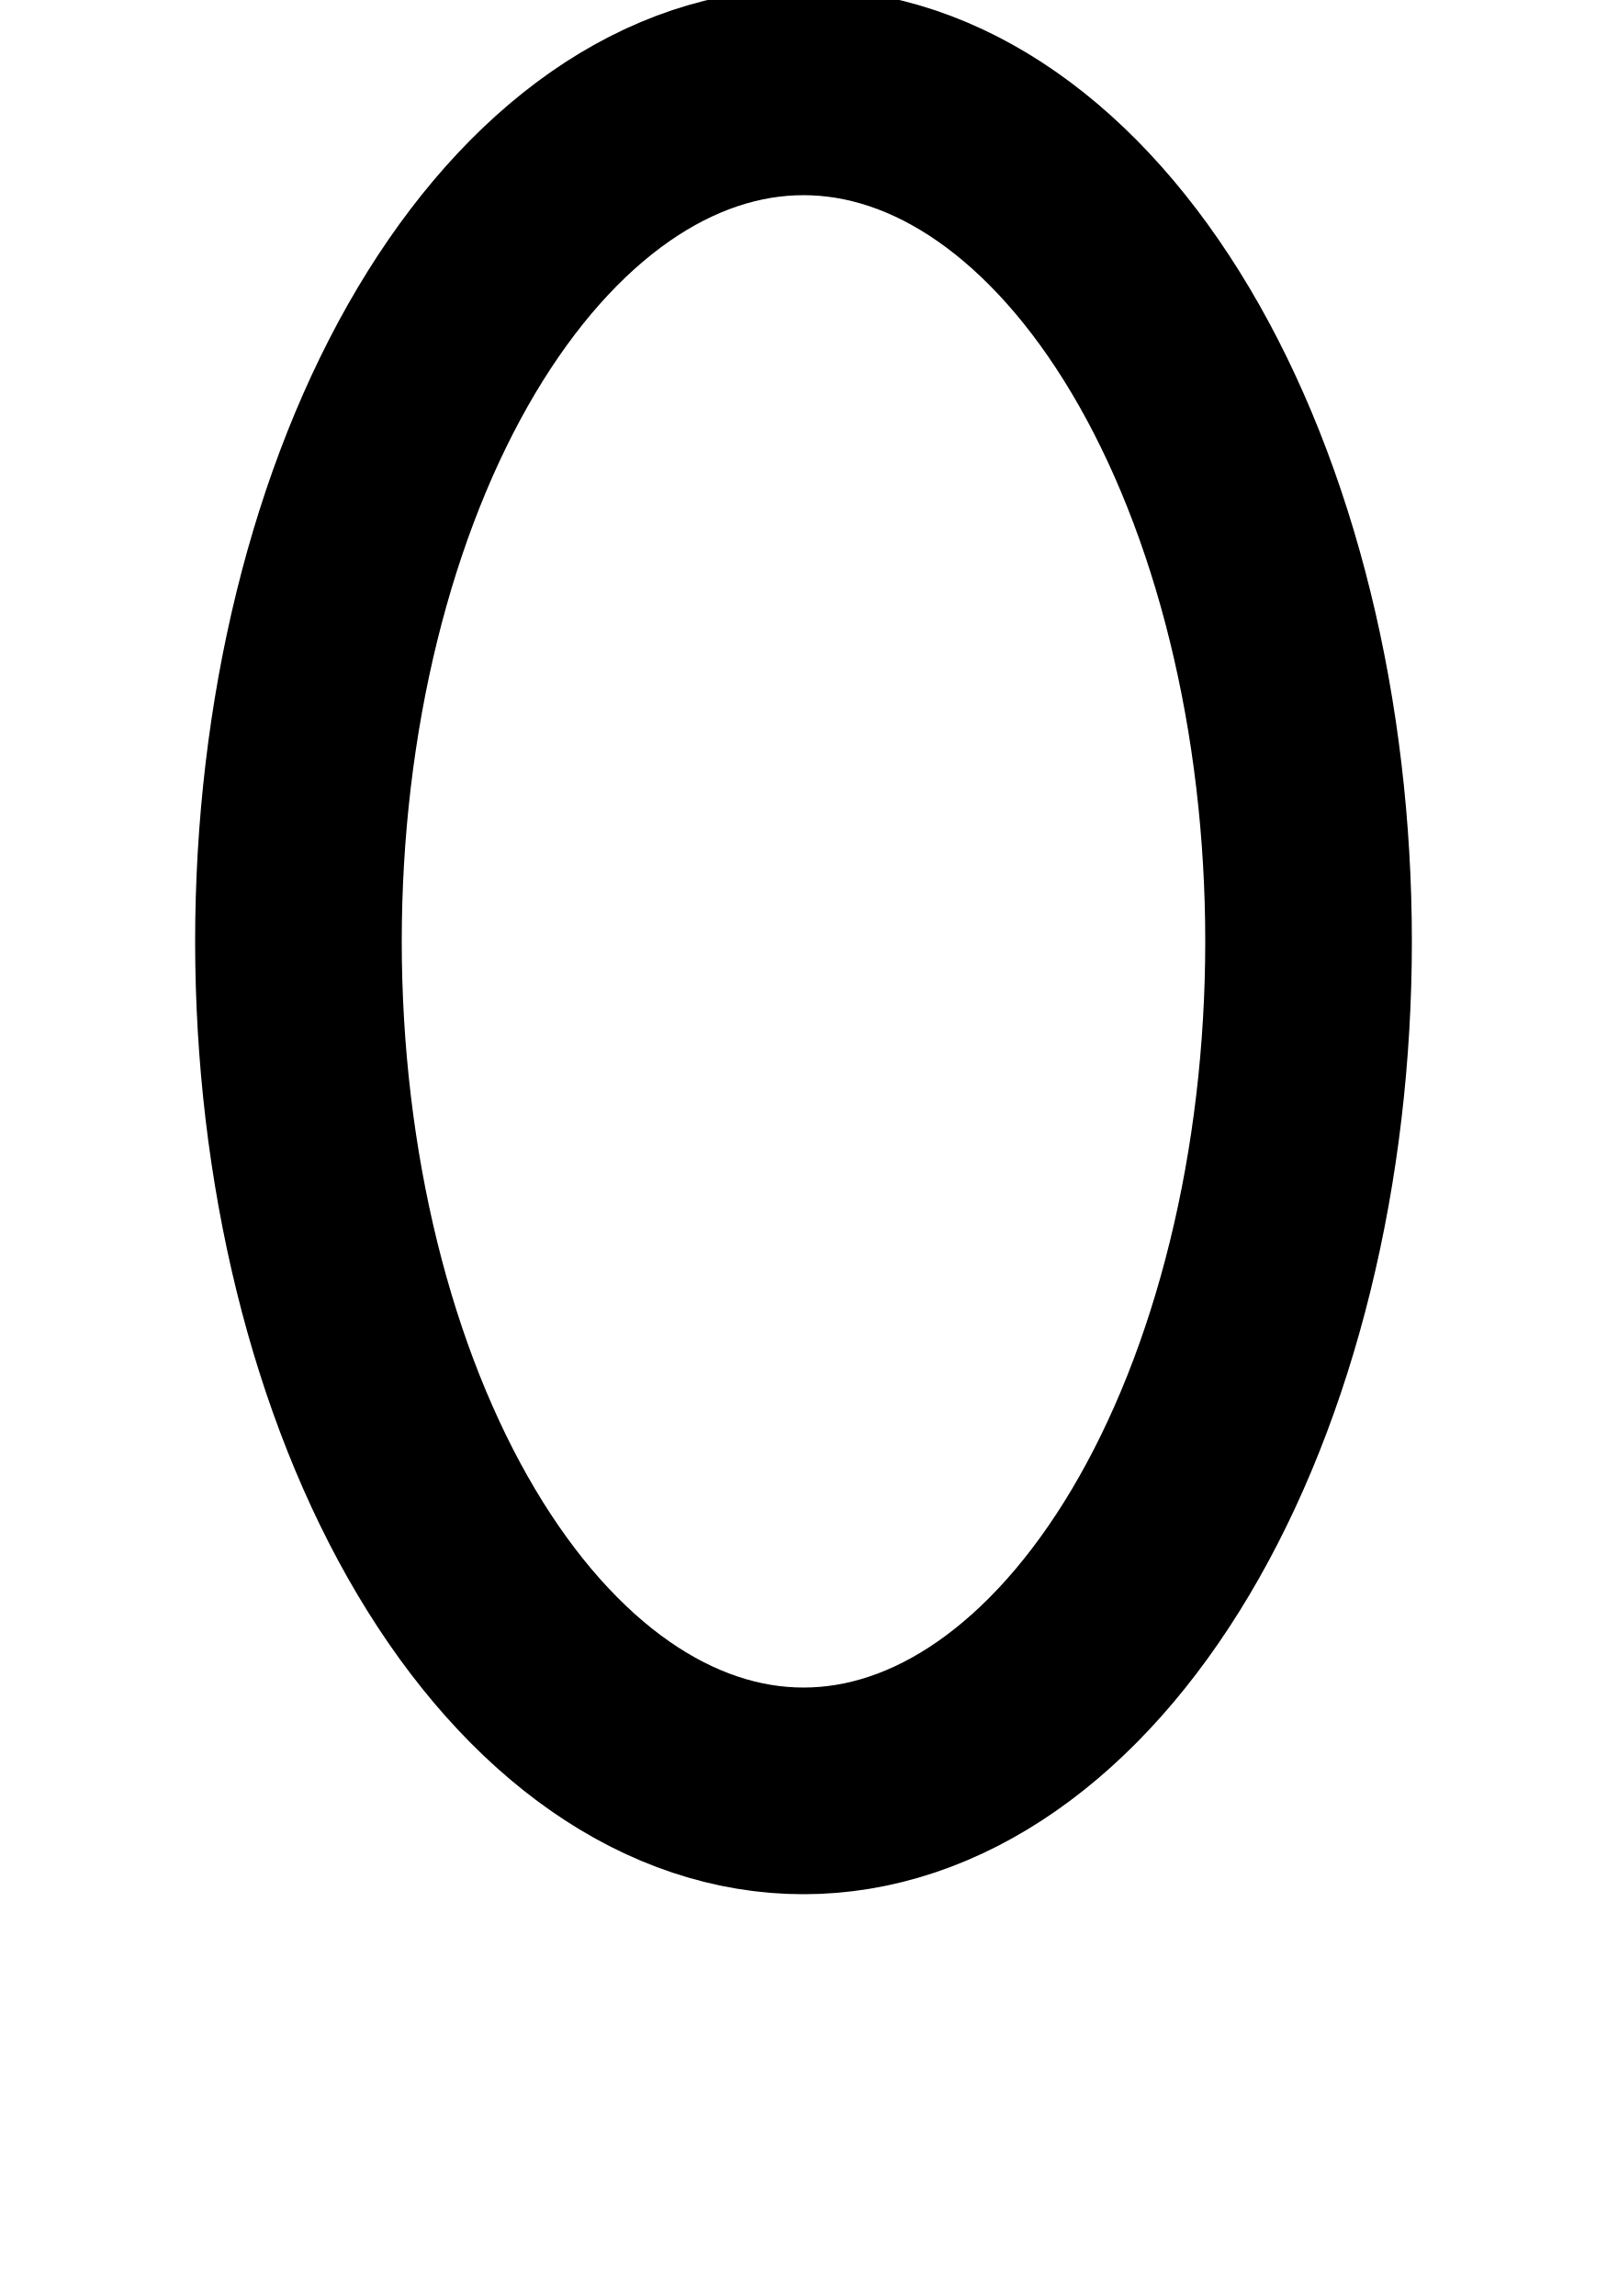
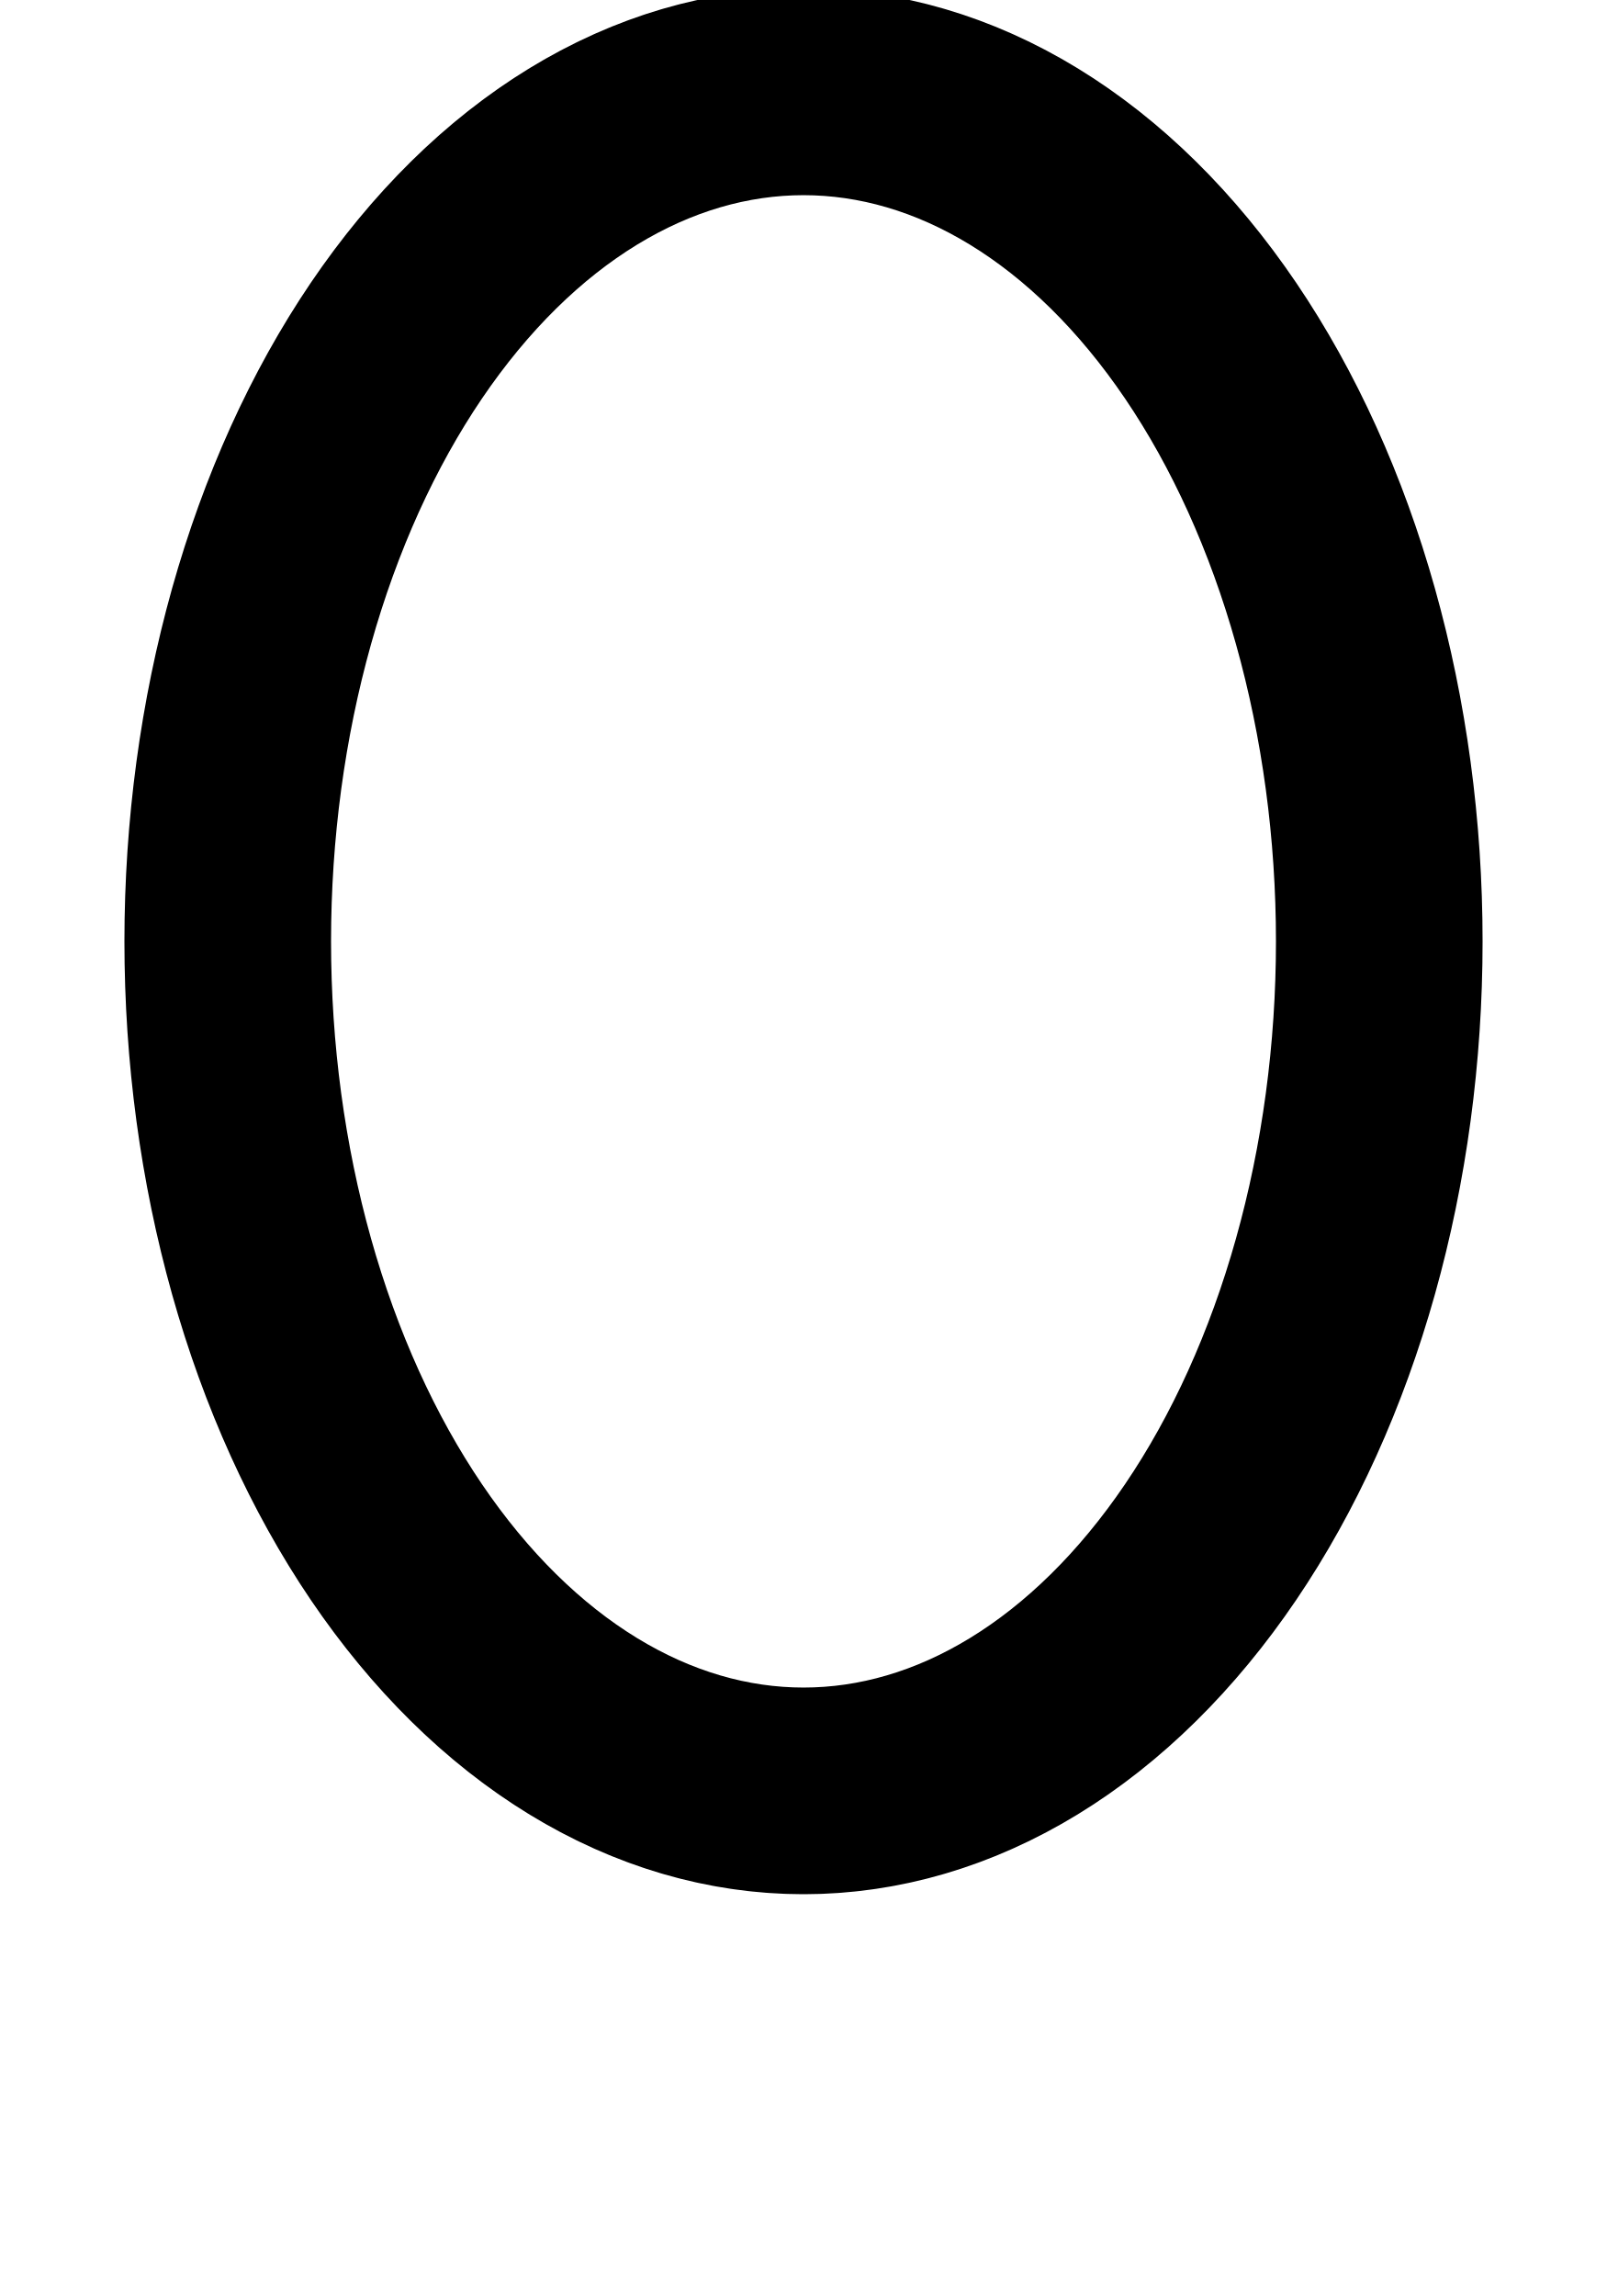
<svg xmlns="http://www.w3.org/2000/svg" viewBox="0 0 700.000 1000" width="700.000" height="1000">
-   <path d="M 614.999 410.328 L 614.999 409.672 L 614.933 400.591 L 614.923 399.934 L 614.724 390.860 L 614.705 390.202 L 614.374 381.138 L 614.345 380.480 L 613.882 371.433 L 613.843 370.773 L 613.248 361.747 L 613.199 361.086 L 612.473 352.088 L 612.414 351.424 L 611.557 342.458 L 611.488 341.793 L 610.500 332.865 L 610.420 332.196 L 609.302 323.312 L 609.212 322.641 L 607.965 313.805 L 607.864 313.130 L 606.488 304.349 L 606.376 303.670 L 604.872 294.948 L 604.749 294.265 L 603.118 285.608 L 602.983 284.920 L 601.227 276.333 L 601.079 275.639 L 599.198 267.127 L 599.038 266.429 L 597.033 257.997 L 596.859 257.293 L 594.732 248.946 L 594.545 248.236 L 592.296 239.980 L 592.095 239.263 L 589.726 231.102 L 589.510 230.378 L 587.023 222.318 L 586.791 221.587 L 584.187 213.631 L 583.938 212.893 L 581.220 205.047 L 580.954 204.301 L 578.121 196.570 L 577.837 195.816 L 574.893 188.204 L 574.590 187.442 L 571.535 179.954 L 571.212 179.183 L 568.049 171.823 L 567.705 171.043 L 564.436 163.816 L 564.070 163.028 L 560.696 155.938 L 560.307 155.140 L 556.830 148.192 L 556.416 147.385 L 552.840 140.582 L 552.400 139.766 L 548.725 133.113 L 548.258 132.288 L 544.487 125.788 L 543.991 124.954 L 540.126 118.612 L 539.600 117.769 L 535.644 111.589 L 535.085 110.738 L 531.041 104.722 L 530.448 103.863 L 526.317 98.017 L 525.689 97.150 L 521.473 91.476 L 520.808 90.603 L 516.511 85.104 L 515.806 84.225 L 511.430 78.905 L 510.684 78.022 L 506.232 72.885 L 505.442 71.998 L 500.916 67.046 L 500.081 66.157 L 495.485 61.393 L 494.603 60.504 L 489.938 55.931 L 489.006 55.044 L 484.276 50.666 L 483.294 49.783 L 478.501 45.601 L 477.466 44.724 L 472.613 40.741 L 471.524 39.875 L 466.615 36.093 L 465.469 35.240 L 460.507 31.662 L 459.304 30.824 L 454.291 27.452 L 453.031 26.635 L 447.970 23.471 L 446.652 22.678 L 441.546 19.724 L 440.170 18.960 L 435.023 16.217 L 433.589 15.486 L 428.403 12.957 L 426.913 12.264 L 421.692 9.949 L 420.922 9.617 L 420.147 9.298 L 414.893 7.200 L 414.098 6.891 L 413.296 6.597 L 408.014 4.716 L 407.193 4.433 L 406.367 4.166 L 401.059 2.503 L 400.215 2.248 L 399.366 2.010 L 394.035 0.567 L 393.170 0.342 L 392.301 0.135 L 386.951 -1.088 L 386.068 -1.280 L 385.181 -1.455 L 379.814 -2.456 L 378.916 -2.614 L 378.014 -2.754 L 372.634 -3.533 L 371.723 -3.655 L 370.809 -3.759 L 365.420 -4.316 L 364.499 -4.402 L 363.577 -4.468 L 358.181 -4.802 L 357.255 -4.850 L 356.328 -4.879 L 350.929 -4.990 L 350.000 -5.000 L 349.071 -4.990 L 343.672 -4.879 L 342.745 -4.850 L 341.819 -4.802 L 336.423 -4.468 L 335.501 -4.402 L 334.580 -4.316 L 329.191 -3.759 L 328.277 -3.655 L 327.366 -3.533 L 321.986 -2.754 L 321.084 -2.614 L 320.186 -2.456 L 314.819 -1.455 L 313.932 -1.280 L 313.049 -1.088 L 307.699 0.135 L 306.830 0.342 L 305.965 0.567 L 300.634 2.010 L 299.785 2.248 L 298.941 2.503 L 293.633 4.166 L 292.807 4.433 L 291.986 4.716 L 286.704 6.597 L 285.902 6.891 L 285.107 7.200 L 279.853 9.298 L 279.078 9.617 L 278.308 9.949 L 273.087 12.264 L 271.597 12.957 L 266.411 15.486 L 264.977 16.217 L 259.830 18.960 L 258.454 19.724 L 253.348 22.678 L 252.030 23.471 L 246.969 26.635 L 245.709 27.452 L 240.696 30.824 L 239.493 31.662 L 234.531 35.240 L 233.385 36.093 L 228.476 39.875 L 227.387 40.741 L 222.534 44.724 L 221.499 45.601 L 216.706 49.783 L 215.724 50.666 L 210.994 55.044 L 210.062 55.931 L 205.397 60.504 L 204.515 61.393 L 199.919 66.157 L 199.084 67.046 L 194.558 71.998 L 193.768 72.885 L 189.316 78.022 L 188.570 78.905 L 184.194 84.225 L 183.489 85.104 L 179.192 90.603 L 178.527 91.476 L 174.311 97.150 L 173.683 98.017 L 169.552 103.863 L 168.959 104.722 L 164.915 110.738 L 164.356 111.589 L 160.400 117.769 L 159.874 118.612 L 156.009 124.954 L 155.513 125.788 L 151.742 132.288 L 151.275 133.113 L 147.600 139.766 L 147.160 140.582 L 143.584 147.385 L 143.170 148.192 L 139.693 155.140 L 139.304 155.938 L 135.930 163.028 L 135.564 163.816 L 132.295 171.043 L 131.951 171.823 L 128.788 179.183 L 128.465 179.954 L 125.410 187.442 L 125.107 188.204 L 122.163 195.816 L 121.879 196.570 L 119.046 204.301 L 118.780 205.047 L 116.062 212.893 L 115.813 213.631 L 113.209 221.587 L 112.977 222.318 L 110.490 230.378 L 110.274 231.102 L 107.905 239.263 L 107.704 239.980 L 105.455 248.236 L 105.268 248.946 L 103.141 257.293 L 102.967 257.997 L 100.962 266.429 L 100.802 267.127 L 98.921 275.639 L 98.773 276.333 L 97.017 284.920 L 96.882 285.608 L 95.251 294.265 L 95.128 294.948 L 93.624 303.670 L 93.512 304.349 L 92.136 313.130 L 92.035 313.805 L 90.788 322.641 L 90.698 323.312 L 89.580 332.196 L 89.500 332.865 L 88.512 341.793 L 88.443 342.458 L 87.586 351.424 L 87.527 352.088 L 86.801 361.086 L 86.752 361.747 L 86.157 370.773 L 86.118 371.433 L 85.655 380.480 L 85.626 381.138 L 85.295 390.202 L 85.276 390.860 L 85.077 399.934 L 85.067 400.591 L 85.001 409.672 L 85.001 410.328 L 85.067 419.409 L 85.077 420.066 L 85.276 429.140 L 85.295 429.798 L 85.626 438.862 L 85.655 439.520 L 86.118 448.567 L 86.157 449.227 L 86.752 458.253 L 86.801 458.914 L 87.527 467.912 L 87.586 468.576 L 88.443 477.542 L 88.512 478.207 L 89.500 487.135 L 89.580 487.804 L 90.698 496.688 L 90.788 497.359 L 92.035 506.195 L 92.136 506.870 L 93.512 515.651 L 93.624 516.330 L 95.128 525.052 L 95.251 525.735 L 96.882 534.392 L 97.017 535.080 L 98.773 543.667 L 98.921 544.361 L 100.802 552.873 L 100.962 553.571 L 102.967 562.003 L 103.141 562.707 L 105.268 571.054 L 105.455 571.764 L 107.704 580.020 L 107.905 580.737 L 110.274 588.898 L 110.490 589.622 L 112.977 597.682 L 113.209 598.413 L 115.813 606.369 L 116.062 607.107 L 118.780 614.953 L 119.046 615.699 L 121.879 623.430 L 122.163 624.184 L 125.107 631.796 L 125.410 632.558 L 128.465 640.046 L 128.788 640.817 L 131.951 648.177 L 132.295 648.957 L 135.564 656.184 L 135.930 656.972 L 139.304 664.062 L 139.693 664.860 L 143.170 671.808 L 143.584 672.615 L 147.160 679.418 L 147.600 680.234 L 151.275 686.887 L 151.742 687.712 L 155.513 694.212 L 156.009 695.046 L 159.874 701.388 L 160.400 702.231 L 164.356 708.411 L 164.915 709.262 L 168.959 715.278 L 169.552 716.137 L 173.683 721.983 L 174.311 722.850 L 178.527 728.524 L 179.192 729.397 L 183.489 734.896 L 184.194 735.775 L 188.570 741.095 L 189.316 741.978 L 193.768 747.115 L 194.558 748.002 L 199.084 752.954 L 199.919 753.843 L 204.515 758.607 L 205.397 759.496 L 210.062 764.069 L 210.994 764.956 L 215.724 769.334 L 216.706 770.217 L 221.499 774.399 L 222.534 775.276 L 227.387 779.259 L 228.476 780.125 L 233.385 783.907 L 234.531 784.760 L 239.493 788.338 L 240.696 789.176 L 245.709 792.548 L 246.969 793.365 L 252.030 796.529 L 253.348 797.322 L 258.454 800.276 L 259.830 801.040 L 264.977 803.783 L 266.411 804.514 L 271.597 807.043 L 273.087 807.736 L 278.308 810.051 L 279.078 810.383 L 279.853 810.702 L 285.107 812.800 L 285.902 813.109 L 286.704 813.403 L 291.986 815.284 L 292.807 815.567 L 293.633 815.834 L 298.941 817.497 L 299.785 817.752 L 300.634 817.990 L 305.965 819.433 L 306.830 819.658 L 307.699 819.865 L 313.049 821.088 L 313.932 821.280 L 314.819 821.455 L 320.186 822.456 L 321.084 822.614 L 321.986 822.754 L 327.366 823.533 L 328.277 823.655 L 329.191 823.759 L 334.580 824.316 L 335.501 824.402 L 336.423 824.468 L 341.819 824.802 L 342.745 824.850 L 343.672 824.879 L 349.071 824.990 L 350.000 825.000 L 350.929 824.990 L 356.328 824.879 L 357.255 824.850 L 358.181 824.802 L 363.577 824.468 L 364.499 824.402 L 365.420 824.316 L 370.809 823.759 L 371.723 823.655 L 372.634 823.533 L 378.014 822.754 L 378.916 822.614 L 379.814 822.456 L 385.181 821.455 L 386.068 821.280 L 386.951 821.088 L 392.301 819.865 L 393.170 819.658 L 394.035 819.433 L 399.366 817.990 L 400.215 817.752 L 401.059 817.497 L 406.367 815.834 L 407.193 815.567 L 408.014 815.284 L 413.296 813.403 L 414.098 813.109 L 414.893 812.800 L 420.147 810.702 L 420.922 810.383 L 421.692 810.051 L 426.913 807.736 L 428.403 807.043 L 433.589 804.514 L 435.023 803.783 L 440.170 801.040 L 441.546 800.276 L 446.652 797.322 L 447.970 796.529 L 453.031 793.365 L 454.291 792.548 L 459.304 789.176 L 460.507 788.338 L 465.469 784.760 L 466.615 783.907 L 471.524 780.125 L 472.613 779.259 L 477.466 775.276 L 478.501 774.399 L 483.294 770.217 L 484.276 769.334 L 489.006 764.956 L 489.938 764.069 L 494.603 759.496 L 495.485 758.607 L 500.081 753.843 L 500.916 752.954 L 505.442 748.002 L 506.232 747.115 L 510.684 741.978 L 511.430 741.095 L 515.806 735.775 L 516.511 734.896 L 520.808 729.397 L 521.473 728.524 L 525.689 722.850 L 526.317 721.983 L 530.448 716.137 L 531.041 715.278 L 535.085 709.262 L 535.644 708.411 L 539.600 702.231 L 540.126 701.388 L 543.991 695.046 L 544.487 694.212 L 548.258 687.712 L 548.725 686.887 L 552.400 680.234 L 552.840 679.418 L 556.416 672.615 L 556.830 671.808 L 560.307 664.860 L 560.696 664.062 L 564.070 656.972 L 564.436 656.184 L 567.705 648.957 L 568.049 648.177 L 571.212 640.817 L 571.535 640.046 L 574.590 632.558 L 574.893 631.796 L 577.837 624.184 L 578.121 623.430 L 580.954 615.699 L 581.220 614.953 L 583.938 607.107 L 584.187 606.369 L 586.791 598.413 L 587.023 597.682 L 589.510 589.622 L 589.726 588.898 L 592.095 580.737 L 592.296 580.020 L 594.545 571.764 L 594.732 571.054 L 596.859 562.707 L 597.033 562.003 L 599.038 553.571 L 599.198 552.873 L 601.079 544.361 L 601.227 543.667 L 602.983 535.080 L 603.118 534.392 L 604.749 525.735 L 604.872 525.052 L 606.376 516.330 L 606.488 515.651 L 607.864 506.870 L 607.965 506.195 L 609.212 497.359 L 609.302 496.688 L 610.420 487.804 L 610.500 487.135 L 611.488 478.207 L 611.557 477.542 L 612.414 468.576 L 612.473 467.912 L 613.199 458.914 L 613.248 458.253 L 613.843 449.227 L 613.882 448.567 L 614.345 439.520 L 614.374 438.862 L 614.705 429.798 L 614.724 429.140 L 614.923 420.066 L 614.933 419.409 L 614.999 410.328 Z M 524.999 410.000 L 524.937 418.423 L 524.753 426.841 L 524.446 435.247 L 524.016 443.635 L 523.465 452.000 L 522.792 460.336 L 521.997 468.637 L 521.083 476.897 L 520.049 485.111 L 518.897 493.273 L 517.627 501.376 L 516.240 509.417 L 514.739 517.388 L 513.124 525.284 L 511.396 533.100 L 509.558 540.830 L 507.611 548.469 L 505.557 556.011 L 503.398 563.452 L 501.135 570.785 L 498.772 578.006 L 496.311 585.109 L 493.753 592.090 L 491.102 598.944 L 488.360 605.665 L 485.530 612.249 L 482.616 618.692 L 479.619 624.988 L 476.545 631.134 L 473.395 637.125 L 470.173 642.958 L 466.884 648.627 L 463.530 654.131 L 460.116 659.464 L 456.647 664.624 L 453.125 669.607 L 449.556 674.411 L 445.944 679.034 L 442.293 683.472 L 438.608 687.723 L 434.894 691.787 L 431.155 695.661 L 427.397 699.346 L 423.623 702.839 L 419.839 706.141 L 416.049 709.252 L 412.257 712.173 L 408.468 714.904 L 404.686 717.448 L 400.914 719.806 L 397.155 721.981 L 393.413 723.975 L 389.689 725.791 L 385.986 727.432 L 382.304 728.903 L 378.644 730.206 L 375.006 731.345 L 371.389 732.324 L 367.791 733.146 L 364.210 733.814 L 360.644 734.330 L 357.090 734.698 L 353.543 734.917 L 350.000 734.990 L 346.457 734.917 L 342.910 734.698 L 339.356 734.330 L 335.790 733.814 L 332.209 733.146 L 328.611 732.324 L 324.994 731.345 L 321.356 730.206 L 317.696 728.903 L 314.014 727.432 L 310.311 725.791 L 306.587 723.975 L 302.845 721.981 L 299.086 719.806 L 295.314 717.448 L 291.532 714.904 L 287.743 712.173 L 283.951 709.252 L 280.161 706.141 L 276.377 702.839 L 272.603 699.346 L 268.845 695.661 L 265.106 691.787 L 261.392 687.723 L 257.707 683.472 L 254.056 679.034 L 250.444 674.411 L 246.875 669.607 L 243.353 664.624 L 239.884 659.464 L 236.470 654.131 L 233.116 648.627 L 229.827 642.958 L 226.605 637.125 L 223.455 631.134 L 220.381 624.988 L 217.384 618.692 L 214.470 612.249 L 211.640 605.665 L 208.898 598.944 L 206.247 592.090 L 203.689 585.109 L 201.228 578.006 L 198.865 570.785 L 196.602 563.452 L 194.443 556.011 L 192.389 548.469 L 190.442 540.830 L 188.604 533.100 L 186.876 525.284 L 185.261 517.388 L 183.760 509.417 L 182.373 501.376 L 181.103 493.273 L 179.951 485.111 L 178.917 476.897 L 178.003 468.637 L 177.208 460.336 L 176.535 452.000 L 175.984 443.635 L 175.554 435.247 L 175.247 426.841 L 175.063 418.423 L 175.001 410.000 L 175.063 401.577 L 175.247 393.159 L 175.554 384.753 L 175.984 376.365 L 176.535 368.000 L 177.208 359.664 L 178.003 351.363 L 178.917 343.103 L 179.951 334.889 L 181.103 326.727 L 182.373 318.624 L 183.760 310.583 L 185.261 302.612 L 186.876 294.716 L 188.604 286.900 L 190.442 279.170 L 192.389 271.531 L 194.443 263.989 L 196.602 256.548 L 198.865 249.215 L 201.228 241.994 L 203.689 234.891 L 206.247 227.910 L 208.898 221.056 L 211.640 214.335 L 214.470 207.751 L 217.384 201.308 L 220.381 195.012 L 223.455 188.866 L 226.605 182.875 L 229.827 177.042 L 233.116 171.373 L 236.470 165.869 L 239.884 160.536 L 243.353 155.376 L 246.875 150.393 L 250.444 145.589 L 254.056 140.966 L 257.707 136.528 L 261.392 132.277 L 265.106 128.213 L 268.845 124.339 L 272.603 120.654 L 276.377 117.161 L 280.161 113.859 L 283.951 110.748 L 287.743 107.827 L 291.532 105.096 L 295.314 102.552 L 299.086 100.194 L 302.845 98.019 L 306.587 96.025 L 310.311 94.209 L 314.014 92.568 L 317.696 91.097 L 321.356 89.794 L 324.994 88.655 L 328.611 87.676 L 332.209 86.854 L 335.790 86.186 L 339.356 85.670 L 342.910 85.302 L 346.457 85.083 L 350.000 85.010 L 353.543 85.083 L 357.090 85.302 L 360.644 85.670 L 364.210 86.186 L 367.791 86.854 L 371.389 87.676 L 375.006 88.655 L 378.644 89.794 L 382.304 91.097 L 385.986 92.568 L 389.689 94.209 L 393.413 96.025 L 397.155 98.019 L 400.914 100.194 L 404.686 102.552 L 408.468 105.096 L 412.257 107.827 L 416.049 110.748 L 419.839 113.859 L 423.623 117.161 L 427.397 120.654 L 431.155 124.339 L 434.894 128.213 L 438.608 132.277 L 442.293 136.528 L 445.944 140.966 L 449.556 145.589 L 453.125 150.393 L 456.647 155.376 L 460.116 160.536 L 463.530 165.869 L 466.884 171.373 L 470.173 177.042 L 473.395 182.875 L 476.545 188.866 L 479.619 195.012 L 482.616 201.308 L 485.530 207.751 L 488.360 214.335 L 491.102 221.056 L 493.753 227.910 L 496.311 234.891 L 498.772 241.994 L 501.135 249.215 L 503.398 256.548 L 505.557 263.989 L 507.611 271.531 L 509.558 279.170 L 511.396 286.900 L 513.124 294.716 L 514.739 302.612 L 516.240 310.583 L 517.627 318.624 L 518.897 326.727 L 520.049 334.889 L 521.083 343.103 L 521.997 351.363 L 522.792 359.664 L 523.465 368.000 L 524.016 376.365 L 524.446 384.753 L 524.753 393.159 L 524.937 401.577 L 524.999 410.000 Z" fill="black" fill-rule="evenodd" />
+   <path d="M 645.798 410.374 L 645.798 409.626 L 645.723 400.545 L 645.710 399.797 L 645.484 390.722 L 645.459 389.973 L 645.081 380.909 L 645.044 380.159 L 644.516 371.111 L 644.466 370.360 L 643.787 361.335 L 643.724 360.583 L 642.896 351.584 L 642.820 350.831 L 641.842 341.865 L 641.753 341.110 L 640.627 332.182 L 640.525 331.425 L 639.250 322.541 L 639.134 321.781 L 637.712 312.945 L 637.582 312.183 L 636.014 303.402 L 635.870 302.637 L 634.156 293.915 L 633.998 293.147 L 632.139 284.490 L 631.966 283.718 L 629.963 275.131 L 629.775 274.356 L 627.631 265.844 L 627.427 265.065 L 625.142 256.634 L 624.922 255.851 L 622.497 247.505 L 622.260 246.718 L 619.697 238.462 L 619.443 237.671 L 616.743 229.510 L 616.472 228.714 L 613.637 220.654 L 613.347 219.854 L 610.379 211.898 L 610.070 211.094 L 606.971 203.248 L 606.642 202.439 L 603.413 194.708 L 603.064 193.894 L 599.707 186.282 L 599.336 185.463 L 595.854 177.975 L 595.461 177.152 L 591.855 169.793 L 591.439 168.965 L 587.712 161.738 L 587.272 160.906 L 583.425 153.816 L 582.960 152.980 L 578.997 146.032 L 578.506 145.192 L 574.428 138.389 L 573.910 137.545 L 569.721 130.892 L 569.174 130.045 L 564.876 123.546 L 564.300 122.697 L 559.894 116.355 L 559.288 115.504 L 554.778 109.323 L 554.141 108.471 L 549.530 102.455 L 548.859 101.602 L 544.149 95.756 L 543.445 94.903 L 538.639 89.229 L 537.900 88.378 L 533.001 82.879 L 532.226 82.031 L 527.237 76.711 L 526.424 75.867 L 521.348 70.729 L 520.497 69.890 L 515.338 64.938 L 514.447 64.106 L 509.206 59.342 L 508.275 58.519 L 502.957 53.946 L 501.985 53.134 L 496.592 48.755 L 495.578 47.955 L 490.114 43.773 L 489.057 42.989 L 483.525 39.006 L 482.426 38.238 L 476.829 34.457 L 475.687 33.710 L 470.029 30.132 L 468.843 29.407 L 463.128 26.035 L 461.899 25.336 L 456.129 22.172 L 454.858 21.501 L 449.037 18.547 L 447.725 17.907 L 441.857 15.165 L 440.504 14.559 L 434.592 12.030 L 433.200 11.462 L 427.248 9.148 L 425.819 8.620 L 419.830 6.521 L 418.366 6.036 L 412.344 4.156 L 410.848 3.717 L 404.796 2.054 L 403.270 1.664 L 397.193 0.221 L 395.641 -0.118 L 389.541 -1.340 L 387.966 -1.627 L 381.848 -2.628 L 380.254 -2.860 L 374.121 -3.639 L 372.512 -3.814 L 366.368 -4.371 L 364.748 -4.488 L 358.597 -4.822 L 356.970 -4.881 L 350.815 -4.993 L 349.185 -4.993 L 343.030 -4.881 L 341.403 -4.822 L 335.252 -4.488 L 333.632 -4.371 L 327.488 -3.814 L 325.879 -3.639 L 319.746 -2.860 L 318.152 -2.628 L 312.034 -1.627 L 310.459 -1.340 L 304.359 -0.118 L 302.807 0.221 L 296.730 1.664 L 295.204 2.054 L 289.152 3.717 L 287.656 4.156 L 281.634 6.036 L 280.170 6.521 L 274.181 8.620 L 272.752 9.148 L 266.800 11.462 L 265.408 12.030 L 259.496 14.559 L 258.143 15.165 L 252.275 17.907 L 250.963 18.547 L 245.142 21.501 L 243.871 22.172 L 238.101 25.336 L 236.872 26.035 L 231.157 29.407 L 229.971 30.132 L 224.313 33.710 L 223.171 34.457 L 217.574 38.238 L 216.475 39.006 L 210.943 42.989 L 209.886 43.773 L 204.422 47.955 L 203.408 48.755 L 198.015 53.134 L 197.043 53.946 L 191.725 58.519 L 190.794 59.342 L 185.553 64.106 L 184.662 64.938 L 179.503 69.890 L 178.652 70.729 L 173.576 75.867 L 172.763 76.711 L 167.774 82.031 L 166.999 82.879 L 162.100 88.378 L 161.361 89.229 L 156.555 94.903 L 155.851 95.756 L 151.141 101.602 L 150.470 102.455 L 145.859 108.471 L 145.222 109.323 L 140.712 115.504 L 140.106 116.355 L 135.700 122.697 L 135.124 123.546 L 130.826 130.045 L 130.279 130.892 L 126.090 137.545 L 125.572 138.389 L 121.494 145.192 L 121.003 146.032 L 117.040 152.980 L 116.575 153.816 L 112.728 160.906 L 112.288 161.738 L 108.561 168.965 L 108.145 169.793 L 104.539 177.152 L 104.146 177.975 L 100.664 185.463 L 100.293 186.282 L 96.936 193.894 L 96.587 194.708 L 93.358 202.439 L 93.029 203.248 L 89.930 211.094 L 89.621 211.898 L 86.653 219.854 L 86.363 220.654 L 83.528 228.714 L 83.257 229.510 L 80.557 237.671 L 80.303 238.462 L 77.740 246.718 L 77.503 247.505 L 75.078 255.851 L 74.858 256.634 L 72.573 265.065 L 72.369 265.844 L 70.225 274.356 L 70.037 275.131 L 68.034 283.718 L 67.861 284.490 L 66.002 293.147 L 65.844 293.915 L 64.130 302.637 L 63.986 303.402 L 62.418 312.183 L 62.288 312.945 L 60.866 321.781 L 60.750 322.541 L 59.475 331.425 L 59.373 332.182 L 58.247 341.110 L 58.158 341.865 L 57.180 350.831 L 57.104 351.584 L 56.276 360.583 L 56.213 361.335 L 55.534 370.360 L 55.484 371.111 L 54.956 380.159 L 54.919 380.909 L 54.541 389.973 L 54.516 390.722 L 54.290 399.797 L 54.277 400.545 L 54.202 409.626 L 54.202 410.374 L 54.277 419.455 L 54.290 420.203 L 54.516 429.278 L 54.541 430.027 L 54.919 439.091 L 54.956 439.841 L 55.484 448.889 L 55.534 449.640 L 56.213 458.665 L 56.276 459.417 L 57.104 468.416 L 57.180 469.169 L 58.158 478.135 L 58.247 478.890 L 59.373 487.818 L 59.475 488.575 L 60.750 497.459 L 60.866 498.219 L 62.288 507.055 L 62.418 507.817 L 63.986 516.598 L 64.130 517.363 L 65.844 526.085 L 66.002 526.853 L 67.861 535.510 L 68.034 536.282 L 70.037 544.869 L 70.225 545.644 L 72.369 554.156 L 72.573 554.935 L 74.858 563.366 L 75.078 564.149 L 77.503 572.495 L 77.740 573.282 L 80.303 581.538 L 80.557 582.329 L 83.257 590.490 L 83.528 591.286 L 86.363 599.346 L 86.653 600.146 L 89.621 608.102 L 89.930 608.906 L 93.029 616.752 L 93.358 617.561 L 96.587 625.292 L 96.936 626.106 L 100.293 633.718 L 100.664 634.537 L 104.146 642.025 L 104.539 642.848 L 108.145 650.207 L 108.561 651.035 L 112.288 658.262 L 112.728 659.094 L 116.575 666.184 L 117.040 667.020 L 121.003 673.968 L 121.494 674.808 L 125.572 681.611 L 126.090 682.455 L 130.279 689.108 L 130.826 689.955 L 135.124 696.454 L 135.700 697.303 L 140.106 703.645 L 140.712 704.496 L 145.222 710.677 L 145.859 711.529 L 150.470 717.545 L 151.141 718.398 L 155.851 724.244 L 156.555 725.097 L 161.361 730.771 L 162.100 731.622 L 166.999 737.121 L 167.774 737.969 L 172.763 743.289 L 173.576 744.133 L 178.652 749.271 L 179.503 750.110 L 184.662 755.062 L 185.553 755.894 L 190.794 760.658 L 191.725 761.481 L 197.043 766.054 L 198.015 766.866 L 203.408 771.245 L 204.422 772.045 L 209.886 776.227 L 210.943 777.011 L 216.475 780.994 L 217.574 781.762 L 223.171 785.543 L 224.313 786.290 L 229.971 789.868 L 231.157 790.593 L 236.872 793.965 L 238.101 794.664 L 243.871 797.828 L 245.142 798.499 L 250.963 801.453 L 252.275 802.093 L 258.143 804.835 L 259.496 805.441 L 265.408 807.970 L 266.800 808.538 L 272.752 810.852 L 274.181 811.380 L 280.170 813.479 L 281.634 813.964 L 287.656 815.844 L 289.152 816.283 L 295.204 817.946 L 296.730 818.336 L 302.807 819.779 L 304.359 820.118 L 310.459 821.340 L 312.034 821.627 L 318.152 822.628 L 319.746 822.860 L 325.879 823.639 L 327.488 823.814 L 333.632 824.371 L 335.252 824.488 L 341.403 824.822 L 343.030 824.881 L 349.185 824.993 L 350.815 824.993 L 356.970 824.881 L 358.597 824.822 L 364.748 824.488 L 366.368 824.371 L 372.512 823.814 L 374.121 823.639 L 380.254 822.860 L 381.848 822.628 L 387.966 821.627 L 389.541 821.340 L 395.641 820.118 L 397.193 819.779 L 403.270 818.336 L 404.796 817.946 L 410.848 816.283 L 412.344 815.844 L 418.366 813.964 L 419.830 813.479 L 425.819 811.380 L 427.248 810.852 L 433.200 808.538 L 434.592 807.970 L 440.504 805.441 L 441.857 804.835 L 447.725 802.093 L 449.037 801.453 L 454.858 798.499 L 456.129 797.828 L 461.899 794.664 L 463.128 793.965 L 468.843 790.593 L 470.029 789.868 L 475.687 786.290 L 476.829 785.543 L 482.426 781.762 L 483.525 780.994 L 489.057 777.011 L 490.114 776.227 L 495.578 772.045 L 496.592 771.245 L 501.985 766.866 L 502.957 766.054 L 508.275 761.481 L 509.206 760.658 L 514.447 755.894 L 515.338 755.062 L 520.497 750.110 L 521.348 749.271 L 526.424 744.133 L 527.237 743.289 L 532.226 737.969 L 533.001 737.121 L 537.900 731.622 L 538.639 730.771 L 543.445 725.097 L 544.149 724.244 L 548.859 718.398 L 549.530 717.545 L 554.141 711.529 L 554.778 710.677 L 559.288 704.496 L 559.894 703.645 L 564.300 697.303 L 564.876 696.454 L 569.174 689.955 L 569.721 689.108 L 573.910 682.455 L 574.428 681.611 L 578.506 674.808 L 578.997 673.968 L 582.960 667.020 L 583.425 666.184 L 587.272 659.094 L 587.712 658.262 L 591.439 651.035 L 591.855 650.207 L 595.461 642.848 L 595.854 642.025 L 599.336 634.537 L 599.707 633.718 L 603.064 626.106 L 603.413 625.292 L 606.642 617.561 L 606.971 616.752 L 610.070 608.906 L 610.379 608.102 L 613.347 600.146 L 613.637 599.346 L 616.472 591.286 L 616.743 590.490 L 619.443 582.329 L 619.697 581.538 L 622.260 573.282 L 622.497 572.495 L 624.922 564.149 L 625.142 563.366 L 627.427 554.935 L 627.631 554.156 L 629.775 545.644 L 629.963 544.869 L 631.966 536.282 L 632.139 535.510 L 633.998 526.853 L 634.156 526.085 L 635.870 517.363 L 636.014 516.598 L 637.582 507.817 L 637.712 507.055 L 639.134 498.219 L 639.250 497.459 L 640.525 488.575 L 640.627 487.818 L 641.753 478.890 L 641.842 478.135 L 642.820 469.169 L 642.896 468.416 L 643.724 459.417 L 643.787 458.665 L 644.466 449.640 L 644.516 448.889 L 645.044 439.841 L 645.081 439.091 L 645.459 430.027 L 645.484 429.278 L 645.710 420.203 L 645.723 419.455 L 645.798 410.374 Z M 555.798 410.000 L 555.729 418.331 L 555.521 426.657 L 555.175 434.971 L 554.691 443.268 L 554.069 451.542 L 553.310 459.788 L 552.414 467.999 L 551.383 476.170 L 550.217 484.295 L 548.917 492.369 L 547.485 500.386 L 545.921 508.341 L 544.228 516.228 L 542.406 524.041 L 540.457 531.776 L 538.383 539.427 L 536.186 546.989 L 533.867 554.456 L 531.430 561.823 L 528.876 569.086 L 526.207 576.239 L 523.426 583.278 L 520.536 590.197 L 517.540 596.993 L 514.439 603.660 L 511.238 610.194 L 507.939 616.591 L 504.545 622.847 L 501.060 628.957 L 497.487 634.918 L 493.830 640.726 L 490.092 646.377 L 486.277 651.869 L 482.389 657.197 L 478.432 662.359 L 474.409 667.353 L 470.325 672.175 L 466.184 676.824 L 461.989 681.296 L 457.746 685.592 L 453.457 689.708 L 449.128 693.643 L 444.761 697.398 L 440.362 700.970 L 435.934 704.359 L 431.480 707.566 L 427.005 710.590 L 422.512 713.431 L 418.005 716.091 L 413.485 718.569 L 408.957 720.867 L 404.422 722.987 L 399.883 724.929 L 395.341 726.695 L 390.799 728.286 L 386.258 729.704 L 381.718 730.951 L 377.180 732.028 L 372.645 732.937 L 368.112 733.679 L 363.582 734.254 L 359.053 734.665 L 354.526 734.911 L 350.000 734.993 L 345.474 734.911 L 340.947 734.665 L 336.418 734.254 L 331.888 733.679 L 327.355 732.937 L 322.820 732.028 L 318.282 730.951 L 313.742 729.704 L 309.201 728.286 L 304.659 726.695 L 300.117 724.929 L 295.578 722.987 L 291.043 720.867 L 286.515 718.569 L 281.995 716.091 L 277.488 713.431 L 272.995 710.590 L 268.520 707.566 L 264.066 704.359 L 259.638 700.970 L 255.239 697.398 L 250.872 693.643 L 246.543 689.708 L 242.254 685.592 L 238.011 681.296 L 233.816 676.824 L 229.675 672.175 L 225.591 667.353 L 221.568 662.359 L 217.611 657.197 L 213.723 651.869 L 209.908 646.377 L 206.170 640.726 L 202.513 634.918 L 198.940 628.957 L 195.455 622.847 L 192.061 616.591 L 188.762 610.194 L 185.561 603.660 L 182.460 596.993 L 179.464 590.197 L 176.574 583.278 L 173.793 576.239 L 171.124 569.086 L 168.570 561.823 L 166.133 554.456 L 163.814 546.989 L 161.617 539.427 L 159.543 531.776 L 157.594 524.041 L 155.772 516.228 L 154.079 508.341 L 152.515 500.386 L 151.083 492.369 L 149.783 484.295 L 148.617 476.170 L 147.586 467.999 L 146.690 459.788 L 145.931 451.542 L 145.309 443.268 L 144.825 434.971 L 144.479 426.657 L 144.271 418.331 L 144.202 410.000 L 144.271 401.669 L 144.479 393.343 L 144.825 385.029 L 145.309 376.732 L 145.931 368.458 L 146.690 360.212 L 147.586 352.001 L 148.617 343.830 L 149.783 335.705 L 151.083 327.631 L 152.515 319.614 L 154.079 311.659 L 155.772 303.772 L 157.594 295.959 L 159.543 288.224 L 161.617 280.573 L 163.814 273.011 L 166.133 265.544 L 168.570 258.177 L 171.124 250.914 L 173.793 243.761 L 176.574 236.722 L 179.464 229.803 L 182.460 223.007 L 185.561 216.340 L 188.762 209.806 L 192.061 203.409 L 195.455 197.153 L 198.940 191.043 L 202.513 185.082 L 206.170 179.274 L 209.908 173.623 L 213.723 168.131 L 217.611 162.803 L 221.568 157.641 L 225.591 152.647 L 229.675 147.825 L 233.816 143.176 L 238.011 138.704 L 242.254 134.408 L 246.543 130.292 L 250.872 126.357 L 255.239 122.602 L 259.638 119.030 L 264.066 115.641 L 268.520 112.434 L 272.995 109.410 L 277.488 106.569 L 281.995 103.909 L 286.515 101.431 L 291.043 99.133 L 295.578 97.013 L 300.117 95.071 L 304.659 93.305 L 309.201 91.714 L 313.742 90.296 L 318.282 89.049 L 322.820 87.972 L 327.355 87.063 L 331.888 86.321 L 336.418 85.746 L 340.947 85.335 L 345.474 85.089 L 350.000 85.007 L 354.526 85.089 L 359.053 85.335 L 363.582 85.746 L 368.112 86.321 L 372.645 87.063 L 377.180 87.972 L 381.718 89.049 L 386.258 90.296 L 390.799 91.714 L 395.341 93.305 L 399.883 95.071 L 404.422 97.013 L 408.957 99.133 L 413.485 101.431 L 418.005 103.909 L 422.512 106.569 L 427.005 109.410 L 431.480 112.434 L 435.934 115.641 L 440.362 119.030 L 444.761 122.602 L 449.128 126.357 L 453.457 130.292 L 457.746 134.408 L 461.989 138.704 L 466.184 143.176 L 470.325 147.825 L 474.409 152.647 L 478.432 157.641 L 482.389 162.803 L 486.277 168.131 L 490.092 173.623 L 493.830 179.274 L 497.487 185.082 L 501.060 191.043 L 504.545 197.153 L 507.939 203.409 L 511.238 209.806 L 514.439 216.340 L 517.540 223.007 L 520.536 229.803 L 523.426 236.722 L 526.207 243.761 L 528.876 250.914 L 531.430 258.177 L 533.867 265.544 L 536.186 273.011 L 538.383 280.573 L 540.457 288.224 L 542.406 295.959 L 544.228 303.772 L 545.921 311.659 L 547.485 319.614 L 548.917 327.631 L 550.217 335.705 L 551.383 343.830 L 552.414 352.001 L 553.310 360.212 L 554.069 368.458 L 554.691 376.732 L 555.175 385.029 L 555.521 393.343 L 555.729 401.669 L 555.798 410.000 Z" fill="black" fill-rule="evenodd" />
</svg>
